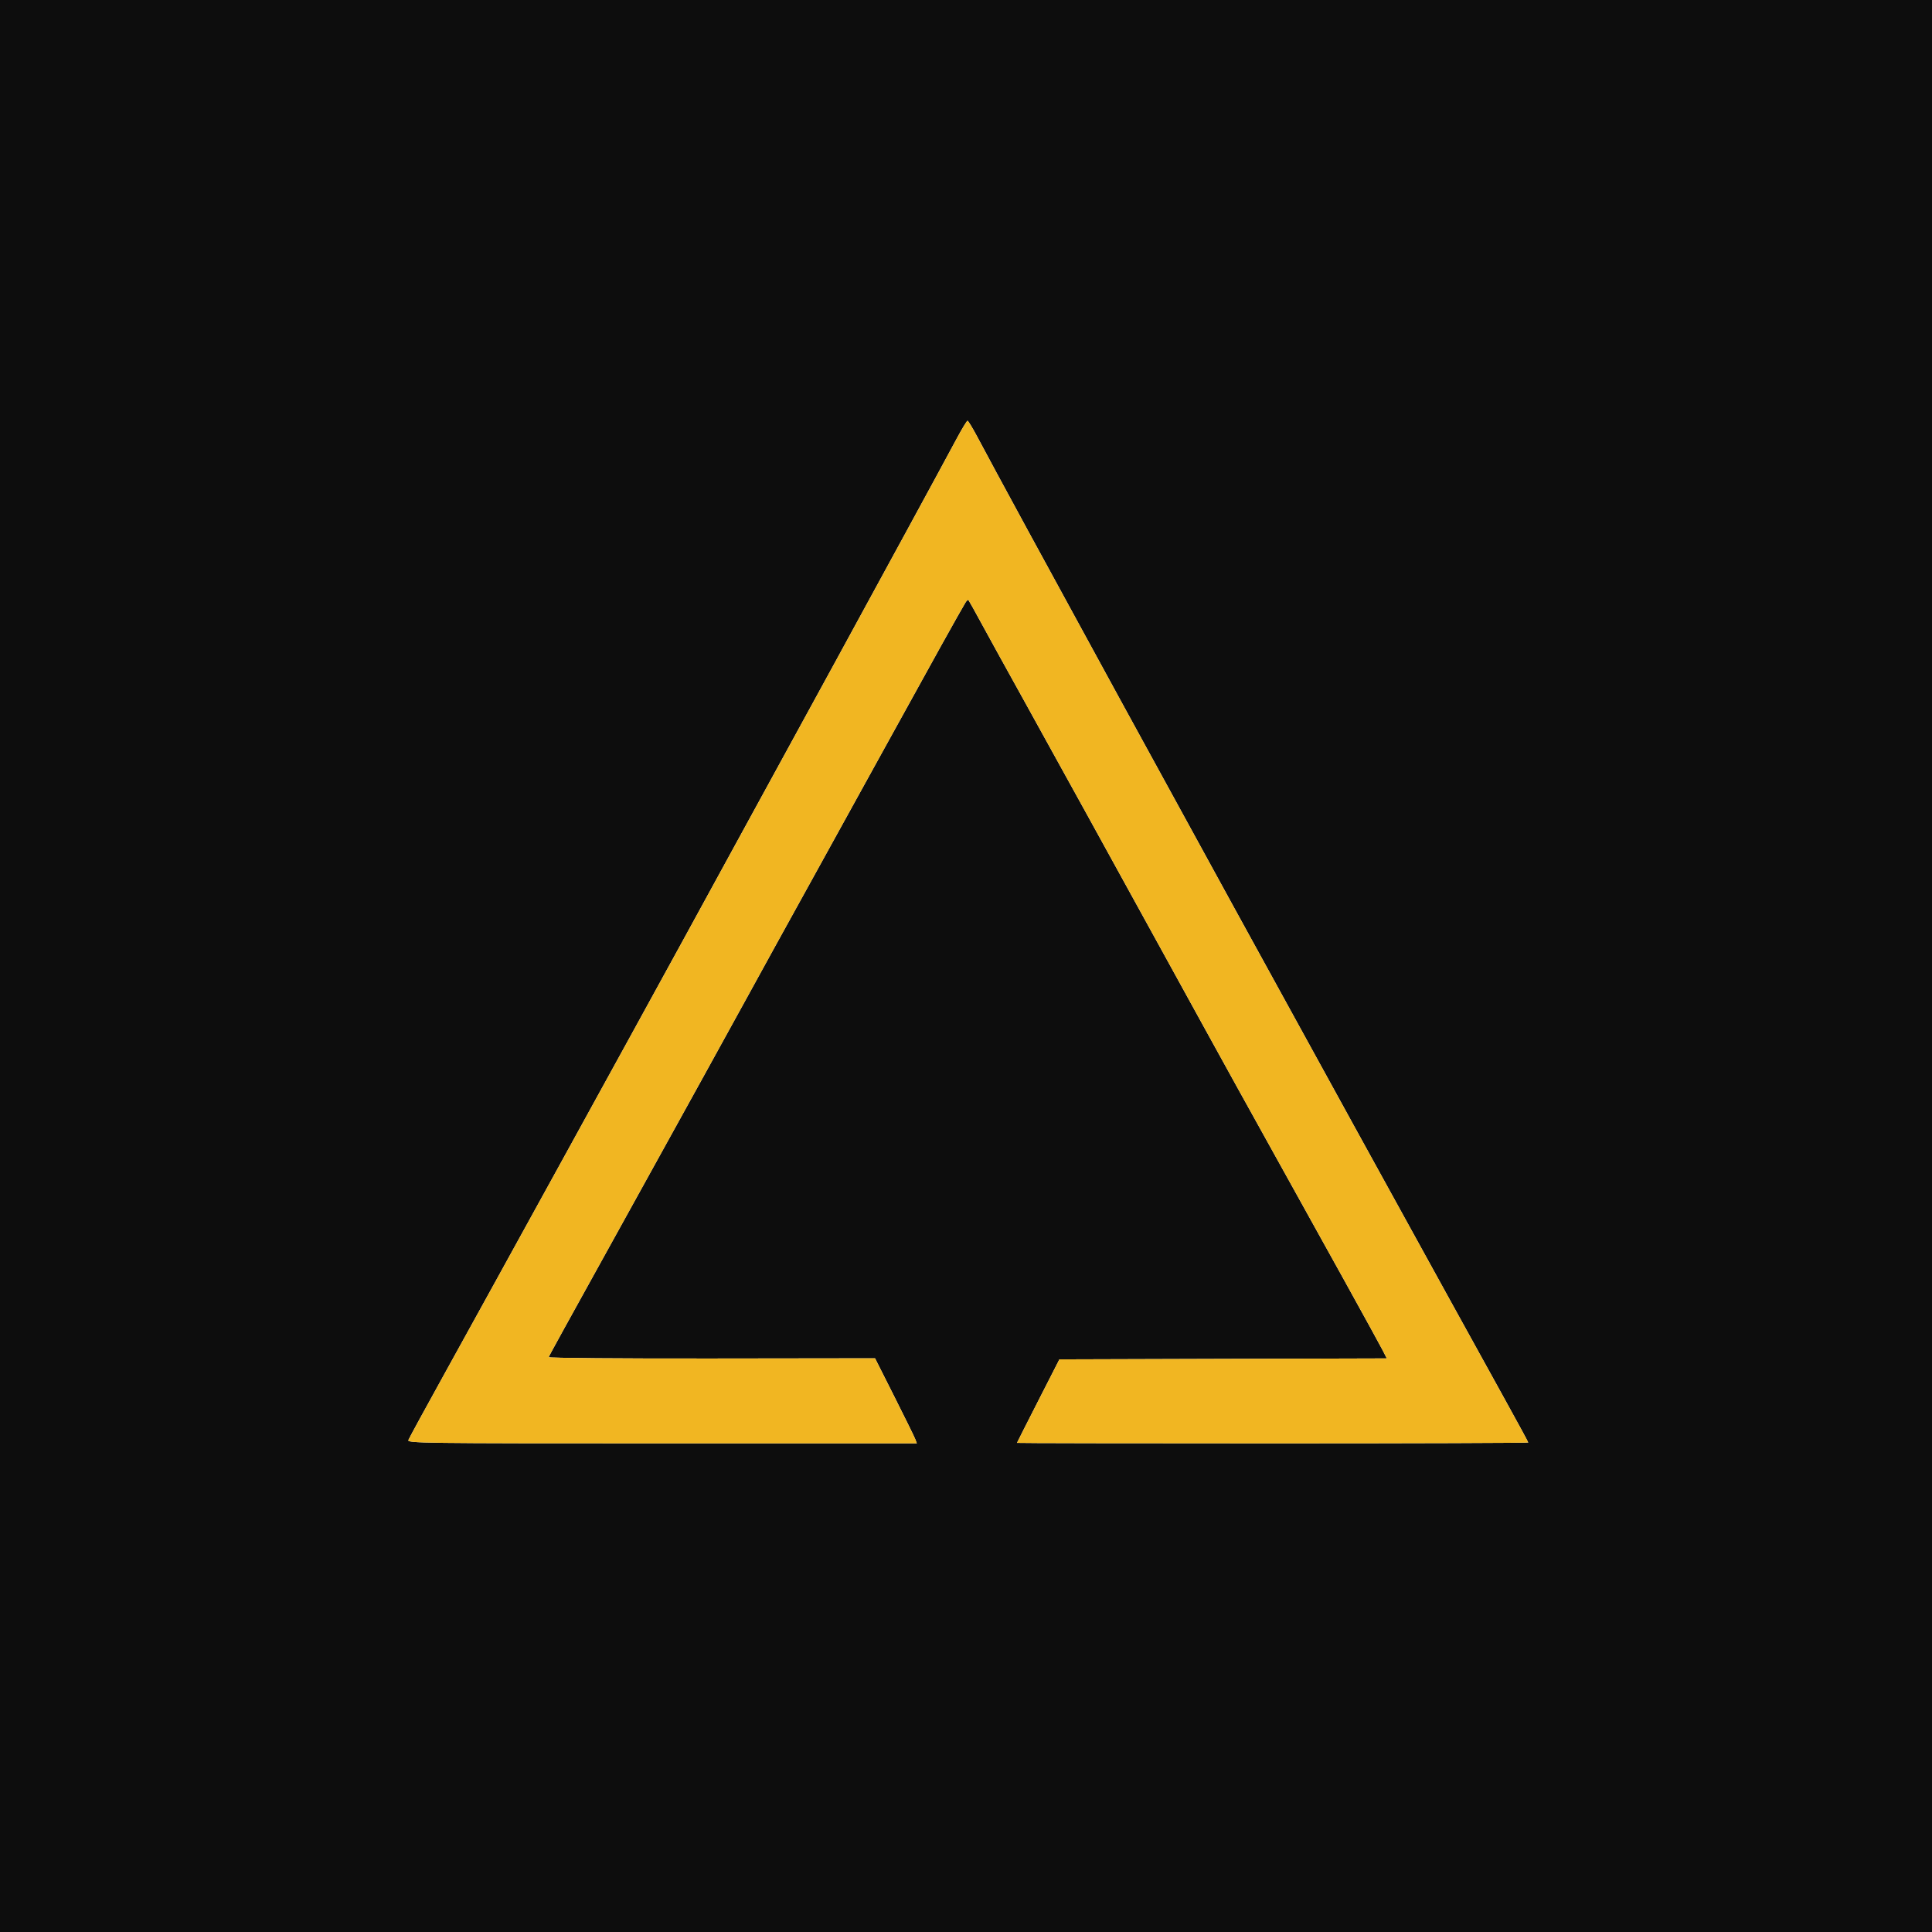
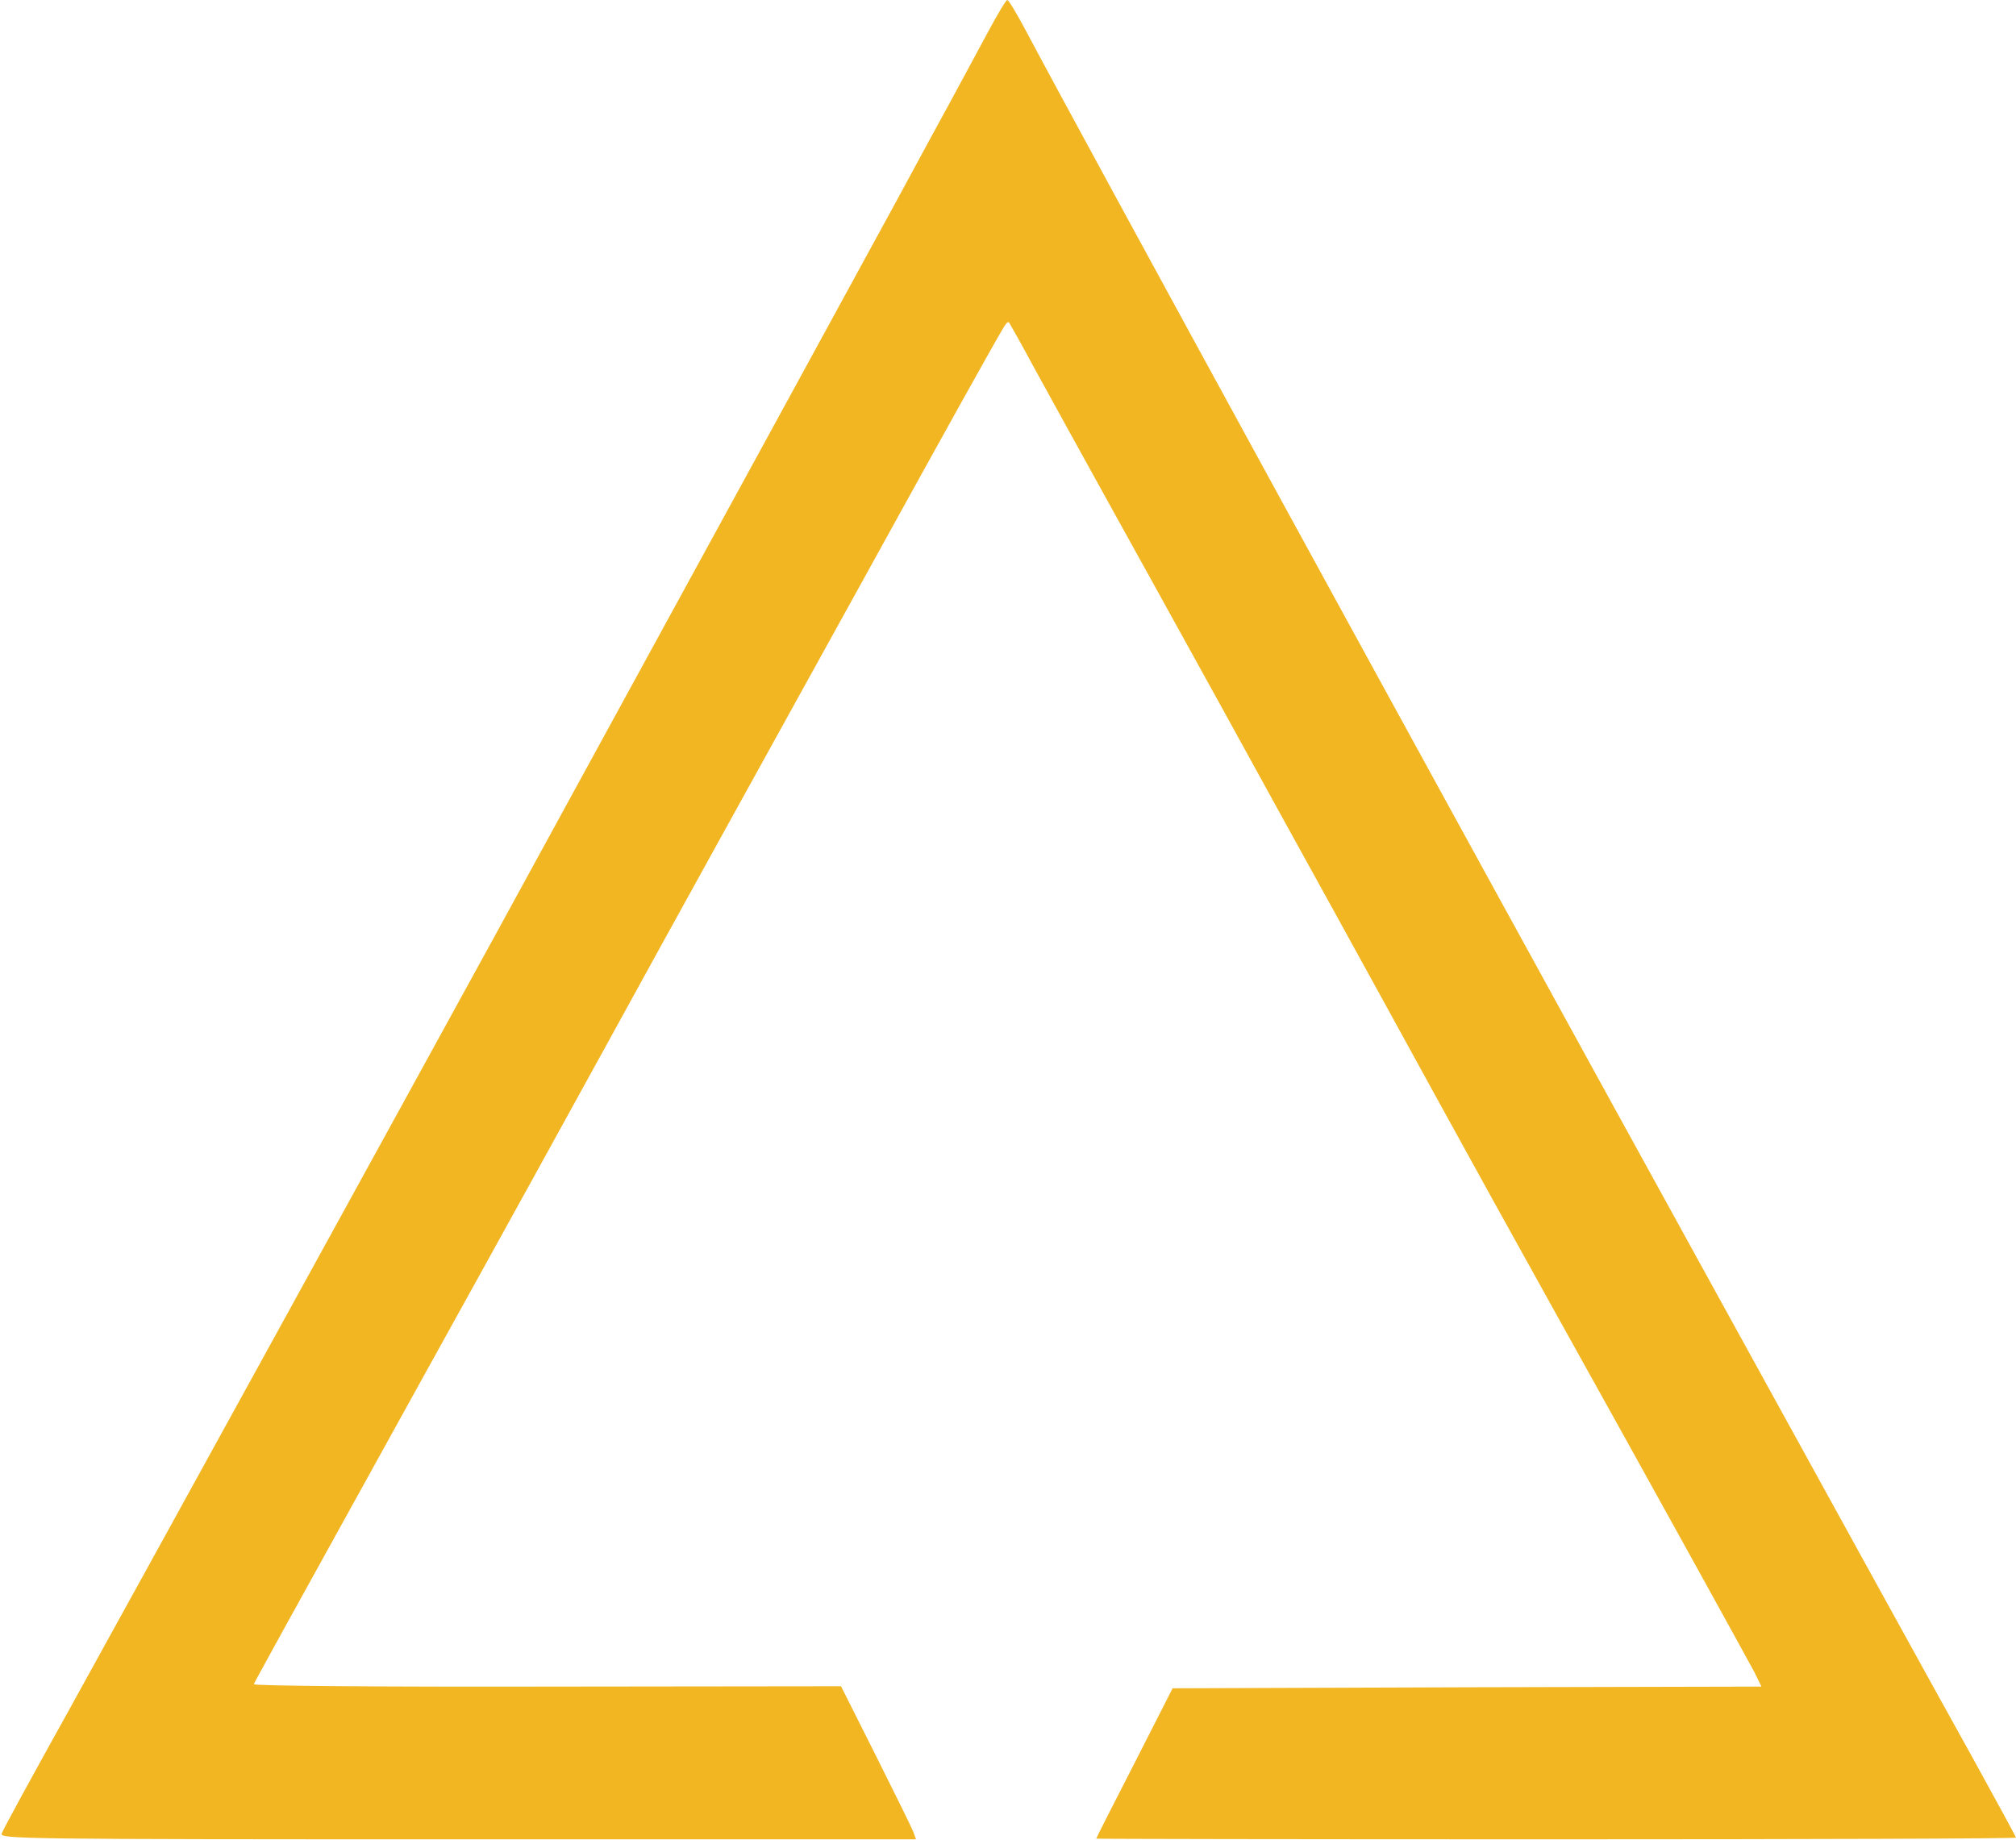
- <svg xmlns="http://www.w3.org/2000/svg" width="1024" height="1024" viewBox="0 0 1024 1024">
-   <g>
-     <path d="M 0.00 0.00 L 1024.00 0.00 L 1024.00 1024.00 L 0.00 1024.00 ZM 216.46 763.25 C215.82,764.91 222.63,765.00 350.87,765.00 L 485.95 765.00 L 485.09 762.75 C484.62,761.51 479.63,751.37 474.01,740.21 L 463.79 719.93 L 377.14 720.04 C329.49,720.11 290.64,719.79 290.82,719.33 C291.29,718.09 295.71,710.06 340.03,630.00 C362.40,589.58 387.24,544.58 395.22,530.00 C403.20,515.42 417.83,488.88 427.73,471.00 C437.63,453.12 457.00,418.02 470.77,393.00 C493.86,351.05 508.77,324.25 511.67,319.45 C512.32,318.39 513.05,317.74 513.29,318.01 C513.53,318.28 516.79,324.12 520.52,331.00 C524.26,337.88 533.93,355.42 542.03,370.00 C550.12,384.58 565.41,412.25 576.00,431.50 C586.59,450.75 601.21,477.30 608.48,490.50 C615.76,503.70 629.50,528.67 639.02,546.00 C648.54,563.33 663.85,591.00 673.04,607.50 C700.20,656.28 730.55,711.18 732.88,715.74 L 735.04 719.99 L 648.27 720.24 L 561.50 720.50 L 550.28 742.50 C544.11,754.60 539.04,764.61 539.03,764.75 C539.03,764.89 599.98,765.00 674.50,765.00 C749.03,765.00 810.00,764.80 810.00,764.55 C810.00,764.30 804.32,753.84 797.38,741.30 C785.15,719.22 756.82,667.84 716.99,595.50 C635.71,447.88 534.96,263.61 518.38,232.26 C515.70,227.18 513.19,223.02 512.82,223.01 C512.44,223.00 509.79,227.39 506.92,232.75 C504.05,238.11 499.13,247.23 495.98,253.00 C492.84,258.77 485.99,271.38 480.76,281.00 C463.43,312.92 434.74,365.45 362.49,497.50 C335.99,545.94 259.87,684.30 235.95,727.50 C225.60,746.20 216.82,762.29 216.46,763.25 Z" fill="rgb(13,13,13)" />
-     <path d="M 216.46 763.25 C216.82,762.29 225.60,746.20 235.95,727.50 C259.87,684.30 335.99,545.94 362.49,497.50 C434.74,365.45 463.43,312.92 480.76,281.00 C485.99,271.38 492.84,258.77 495.98,253.00 C499.13,247.23 504.05,238.11 506.92,232.75 C509.79,227.39 512.44,223.00 512.82,223.01 C513.19,223.02 515.70,227.18 518.38,232.26 C534.96,263.61 635.71,447.88 716.99,595.50 C756.82,667.84 785.15,719.22 797.38,741.30 C804.32,753.84 810.00,764.30 810.00,764.55 C810.00,764.80 749.03,765.00 674.50,765.00 C599.97,765.00 539.01,764.89 539.03,764.75 C539.04,764.61 544.11,754.60 550.28,742.50 L 561.50 720.50 L 648.27 720.24 L 735.04 719.99 L 732.88 715.74 C730.55,711.18 700.20,656.28 673.04,607.50 C663.85,591.00 648.54,563.33 639.02,546.00 C629.50,528.67 615.76,503.70 608.48,490.50 C601.21,477.30 586.59,450.75 576.00,431.50 C565.41,412.25 550.12,384.58 542.03,370.00 C533.93,355.42 524.26,337.88 520.52,331.00 C516.79,324.12 513.53,318.28 513.29,318.01 C513.05,317.74 512.32,318.39 511.67,319.45 C508.77,324.25 493.86,351.05 470.77,393.00 C457.00,418.02 437.63,453.12 427.73,471.00 C417.83,488.88 403.20,515.42 395.22,530.00 C387.24,544.58 362.40,589.58 340.03,630.00 C295.71,710.06 291.29,718.09 290.82,719.33 C290.64,719.79 329.49,720.11 377.14,720.04 L 463.79 719.93 L 474.01 740.21 C479.63,751.37 484.62,761.51 485.09,762.75 L 485.95 765.00 L 350.87 765.00 C222.63,765.00 215.82,764.91 216.46,763.25 Z" fill="rgb(241,182,34)" />
-   </g>
+ <svg xmlns="http://www.w3.org/2000/svg" version="1.2" viewBox="0 0 594 542" width="594" height="542">
+   <style>.a{fill:#f1b622}</style>
+   <path class="a" d="m0.5 540.3c0.3-1 9.1-17.1 19.5-35.8 23.9-43.2 100-181.6 126.5-230 72.2-132 100.9-184.6 118.3-216.5 5.2-9.6 12-22.2 15.2-28 3.1-5.8 8.1-14.9 10.9-20.2 2.9-5.4 5.5-9.8 5.9-9.8 0.4 0 2.9 4.2 5.6 9.3 16.6 31.3 117.3 215.6 198.6 363.2 39.8 72.3 68.1 123.7 80.4 145.8 6.9 12.5 12.6 23 12.6 23.2 0 0.3-61 0.5-135.5 0.5-74.5 0-135.5-0.1-135.5-0.2 0-0.2 5.1-10.2 11.3-22.3l11.2-22 86.8-0.3 86.7-0.2-2.1-4.3c-2.4-4.5-32.7-59.4-59.9-108.2-9.2-16.5-24.5-44.2-34-61.5-9.5-17.3-23.2-42.3-30.5-55.5-7.3-13.2-21.9-39.7-32.5-59-10.6-19.2-25.9-46.9-34-61.5-8.1-14.6-17.7-32.1-21.5-39-3.7-6.9-7-12.7-7.2-13-0.3-0.3-1 0.4-1.6 1.5-2.9 4.8-17.8 31.6-40.9 73.5-13.8 25-33.2 60.1-43.1 78-9.9 17.9-24.5 44.4-32.5 59-8 14.6-32.8 59.6-55.2 100-44.3 80.1-48.7 88.1-49.2 89.3-0.2 0.5 38.7 0.8 86.3 0.7l86.7-0.1 10.2 20.3c5.6 11.2 10.6 21.3 11.1 22.6l0.8 2.2h-135c-128.3 0-135.1-0.1-134.4-1.7z" />
</svg>
